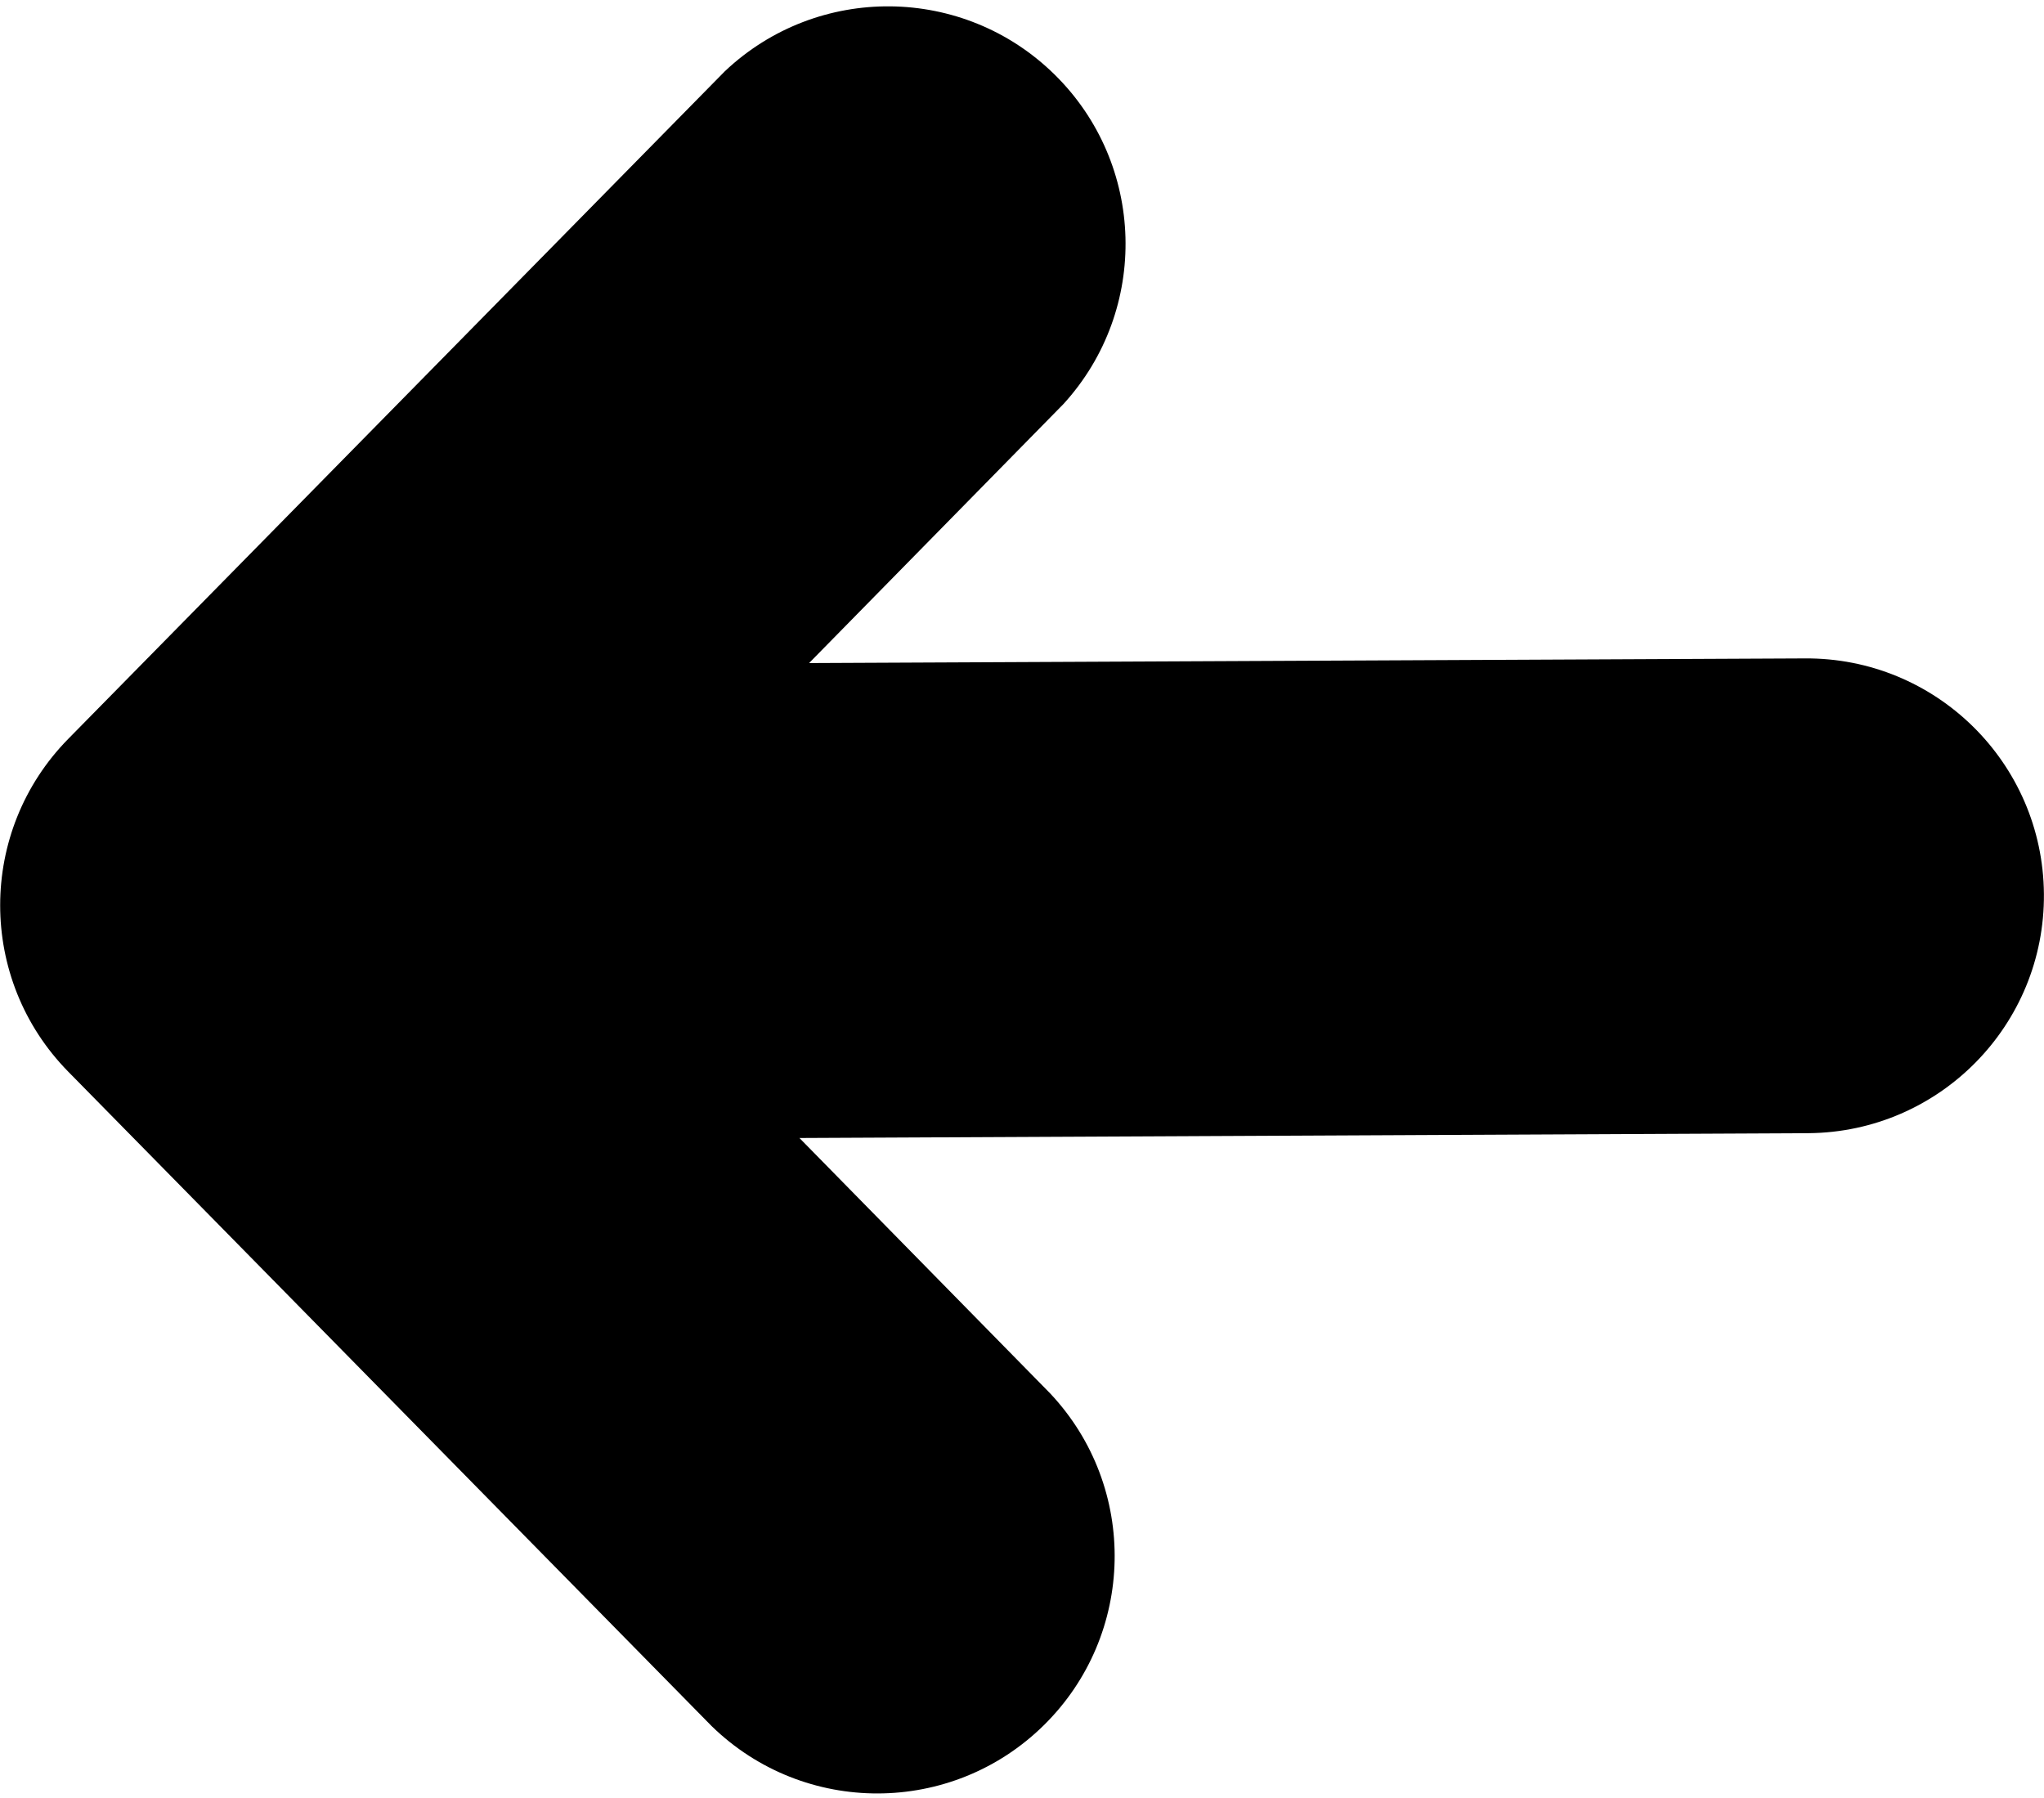
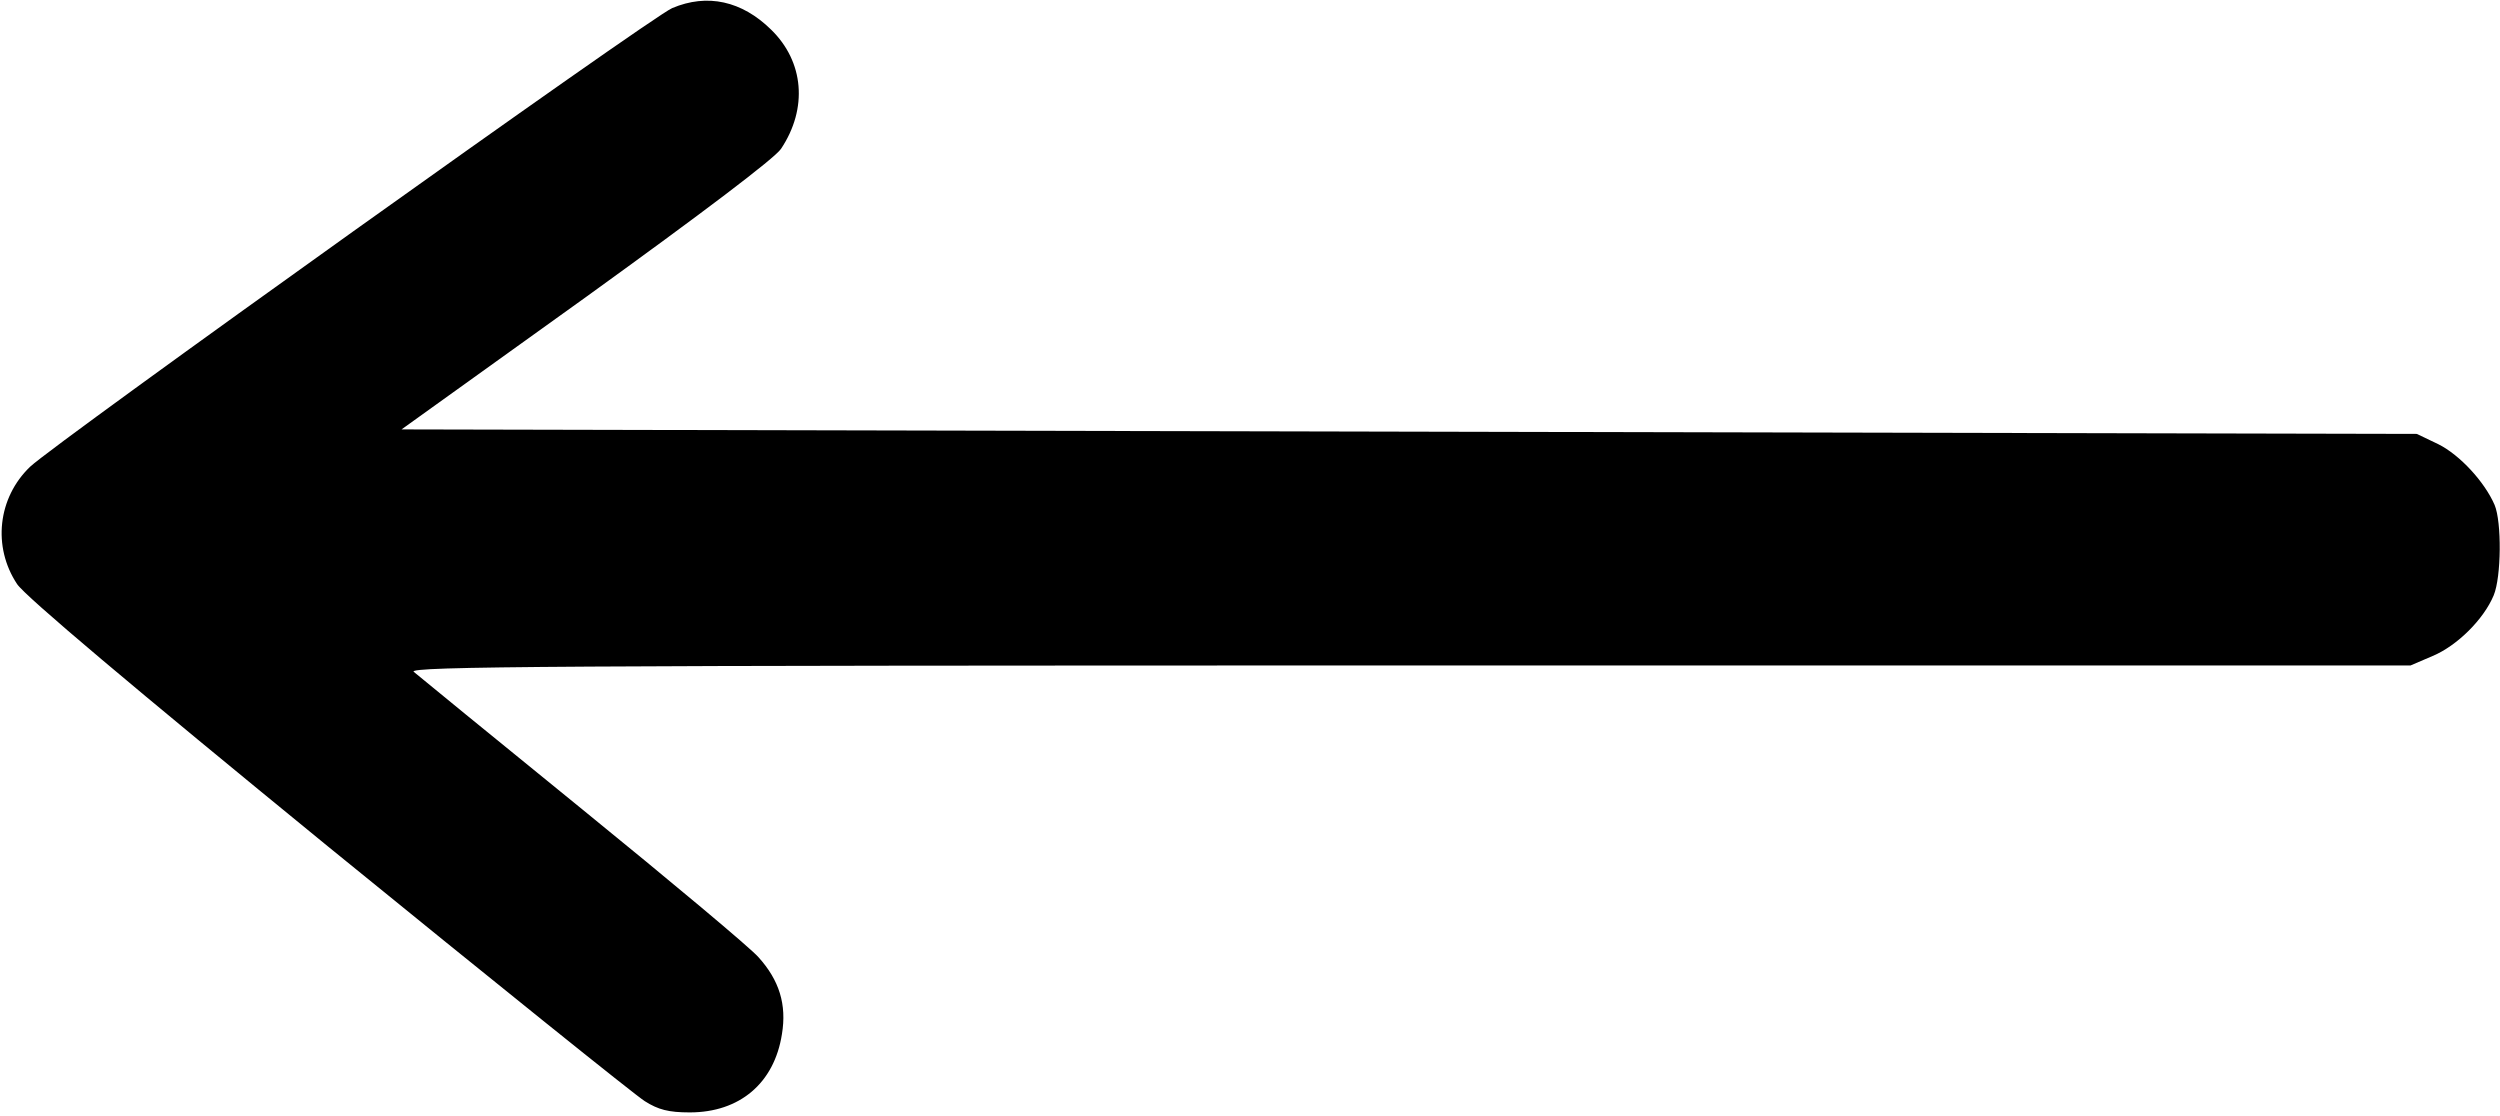
- <svg xmlns="http://www.w3.org/2000/svg" id="Layer_1" data-name="Layer 1" viewBox="0 0 122.88 108.06">
-   <path d="M63.94,24.28a14.28,14.28,0,0,0-20.36-20L4.1,44.42a14.27,14.27,0,0,0,0,20l38.69,39.35a14.27,14.27,0,0,0,20.35-20L48.06,68.41l60.66-.29a14.27,14.27,0,1,0-.23-28.54l-59.85.28,15.3-15.58Z" />
+ <svg xmlns="http://www.w3.org/2000/svg" version="1.0" width="556pt" height="248pt" viewBox="0 0 556 248" preserveAspectRatio="xMidYMid meet">
+   <g transform="translate(0,248) scale(0.1,-0.1)" fill="#000000" stroke="none">
+     <path d="M1495 2462 c-46 -19 -1371 -966 -1428 -1020 -72 -69 -84 -178 -29 -261 18 -27 255 -227 692 -584 366 -298 683 -553 704 -566 30 -19 53 -25 100 -25 111 0 188 65 205 174 11 66 -6 120 -52 171 -17 20 -194 168 -392 329 -198 161 -367 299 -375 306 -12 12 319 14 2213 14 l2228 0 49 21 c55 23 114 82 136 135 17 41 18 163 2 201 -22 51 -77 111 -125 135 l-48 23 -2241 5 -2241 5 411 295 c259 187 419 308 433 329 60 90 51 194 -22 265 -65 64 -142 81 -220 48z" />
+   </g>
</svg>
